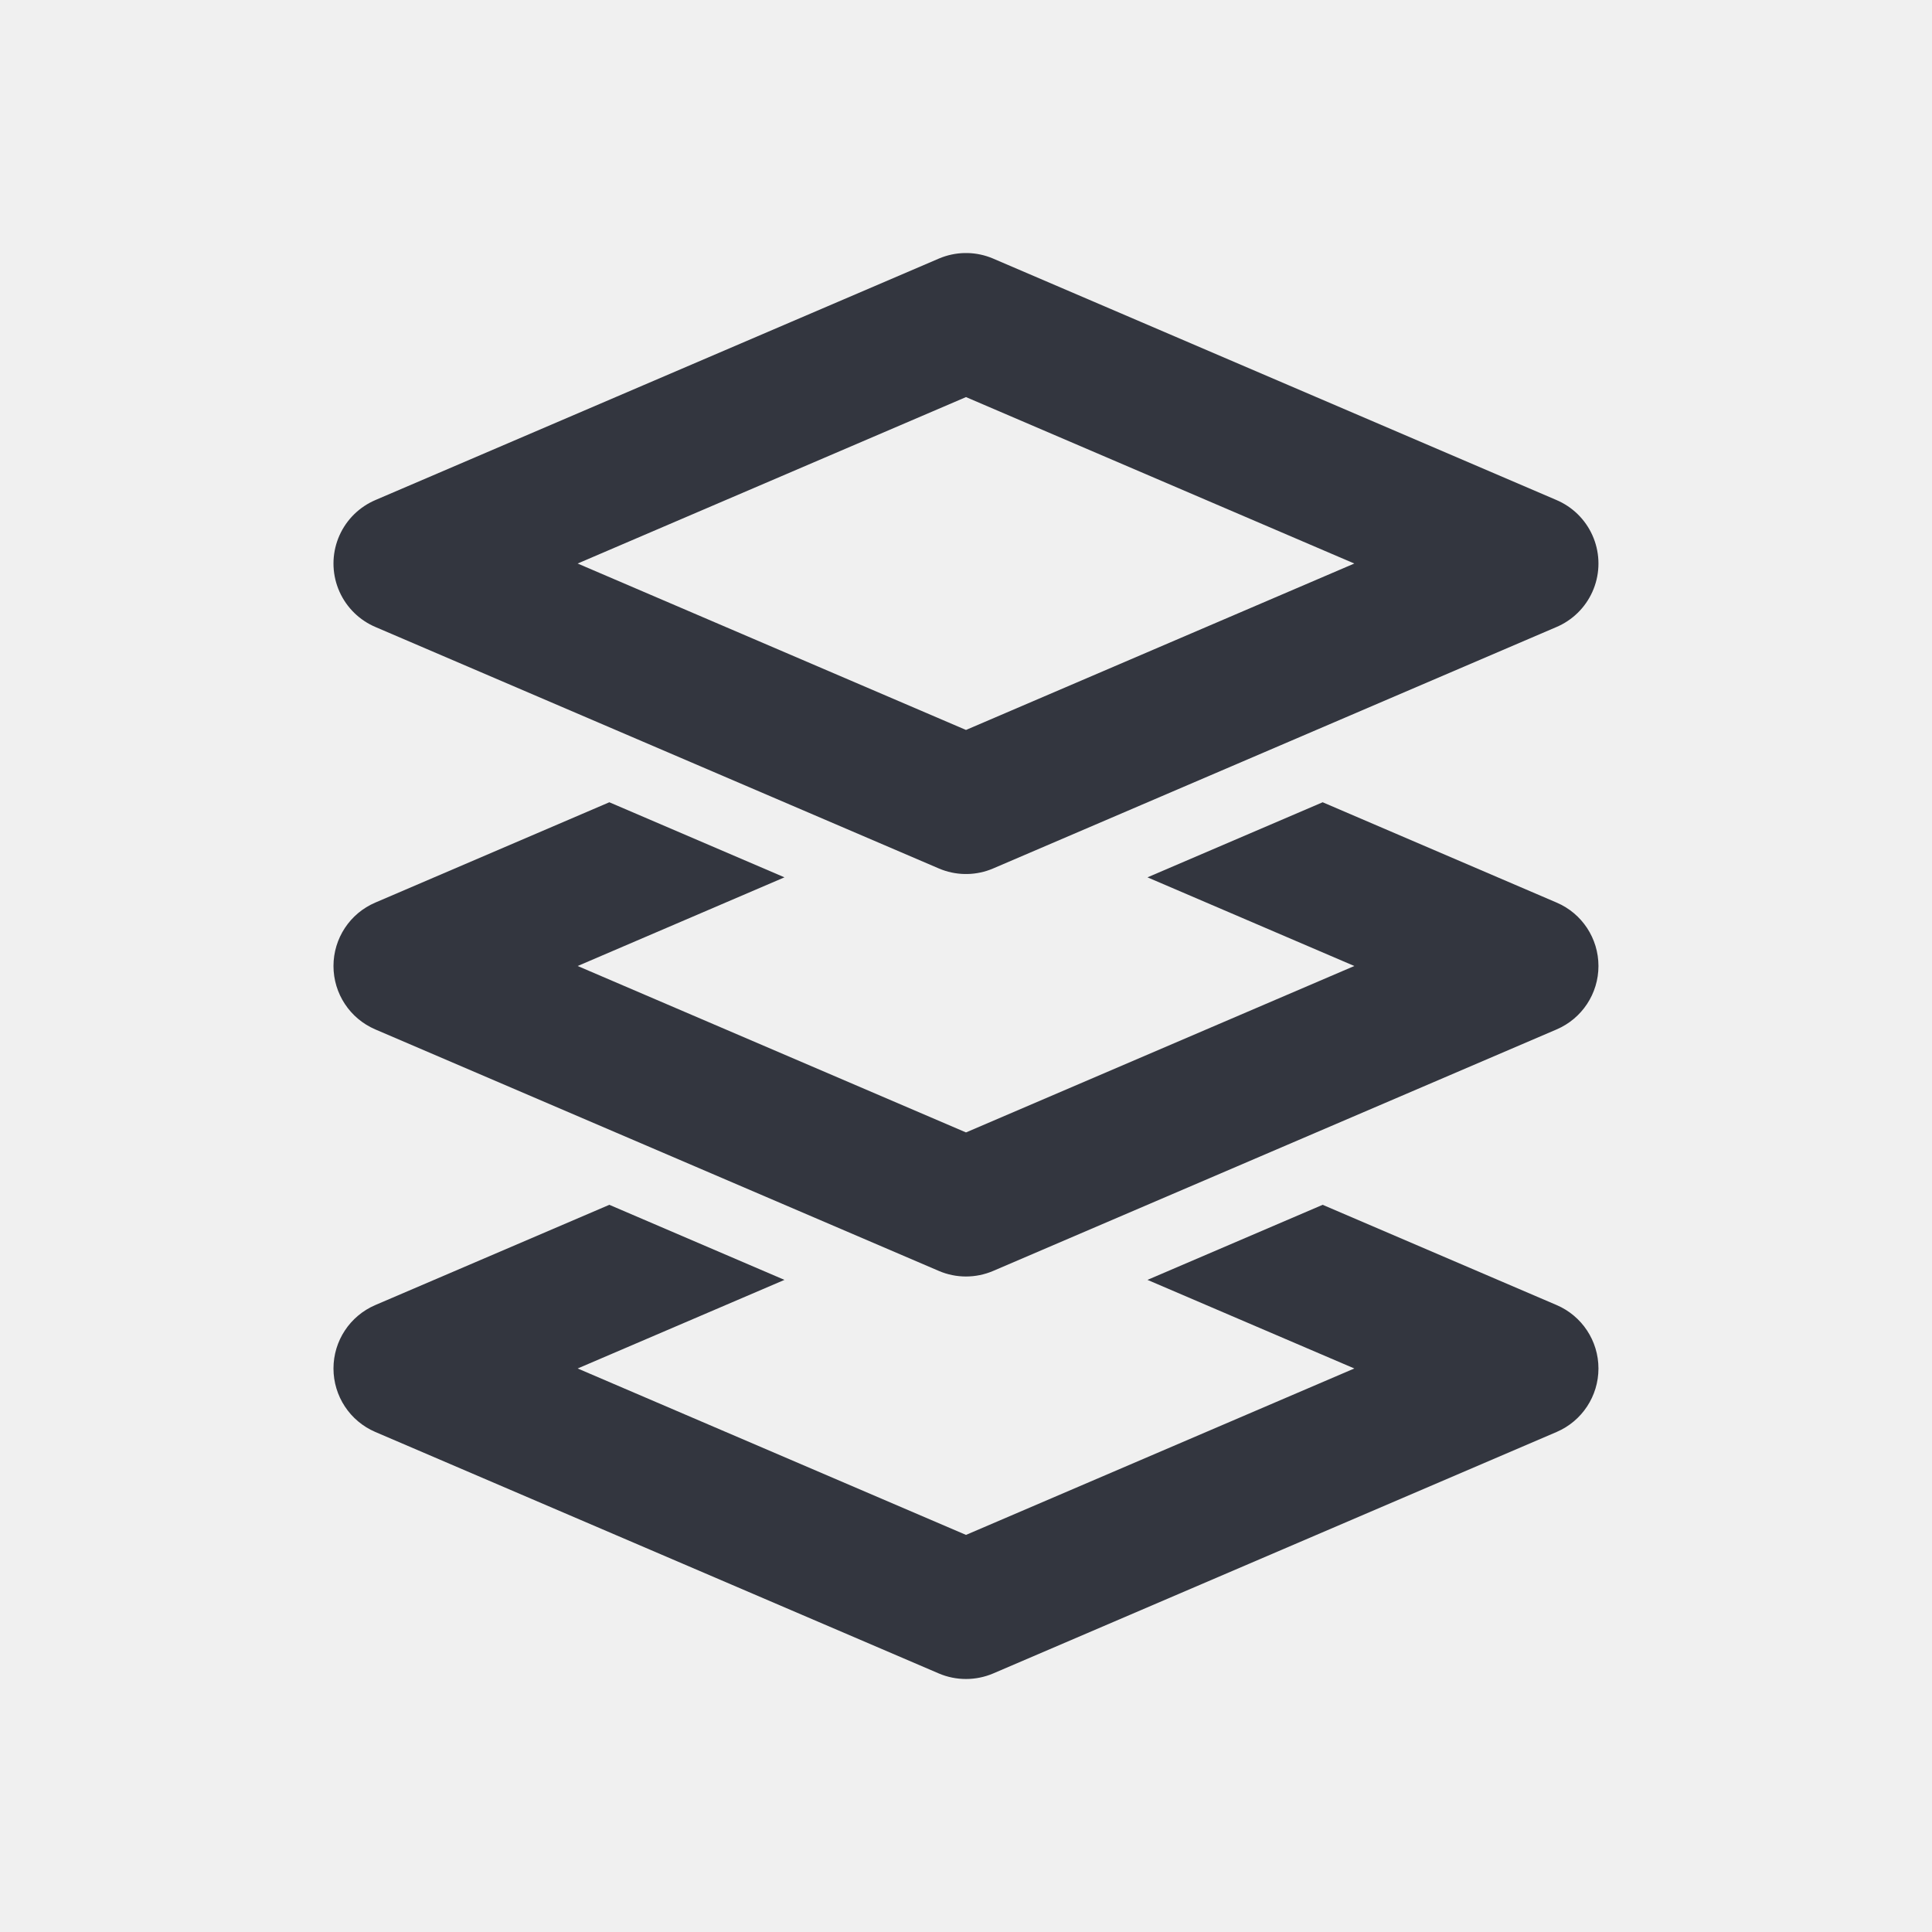
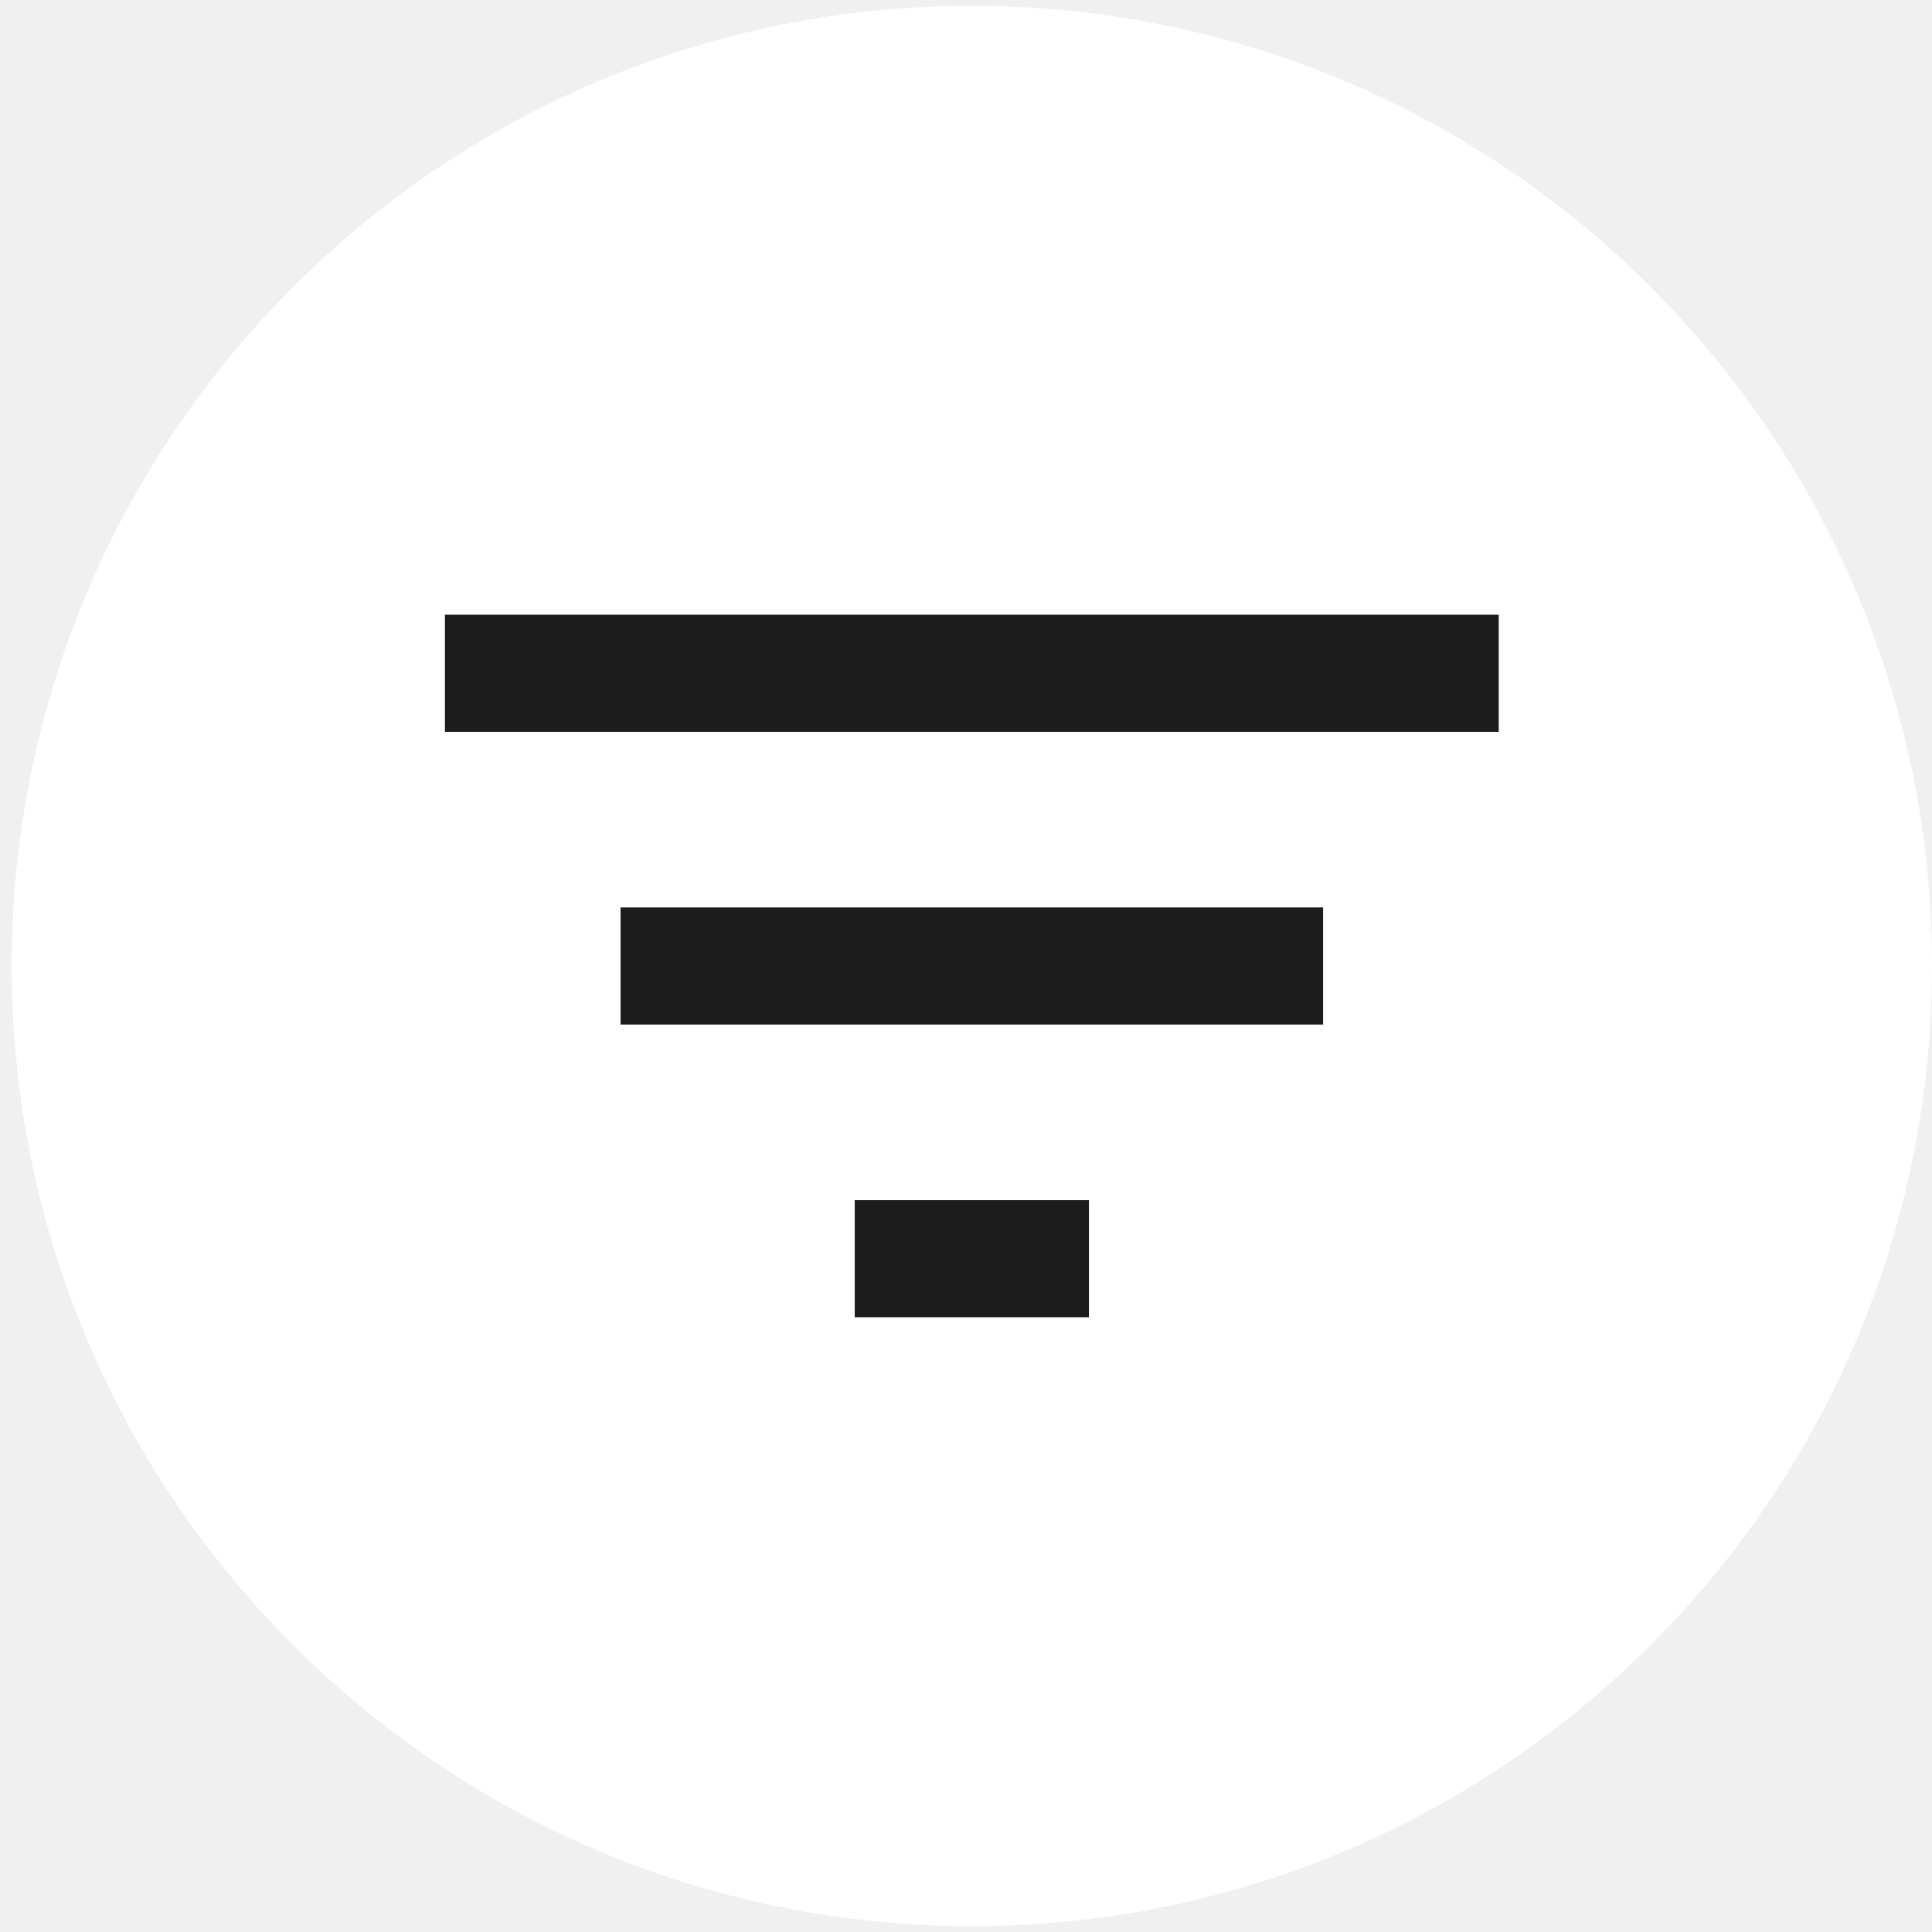
- <svg xmlns="http://www.w3.org/2000/svg" width="28" height="28" viewBox="0 0 28 28" fill="none">
-   <path d="M14 4.667L5.833 8.167L14 11.667L22.166 8.167L14 4.667Z" stroke="#33363F" stroke-width="2" stroke-linejoin="round" />
-   <path fill-rule="evenodd" clip-rule="evenodd" d="M8.831 11.627L5.439 13.081C5.071 13.238 4.833 13.6 4.833 14C4.833 14.4 5.071 14.761 5.439 14.919L13.606 18.419C13.857 18.527 14.142 18.527 14.394 18.419L22.56 14.919C22.928 14.761 23.166 14.4 23.166 14C23.166 13.6 22.928 13.238 22.56 13.081L19.169 11.627L16.63 12.715L19.628 14L14 16.412L8.372 14L11.369 12.715L8.831 11.627Z" fill="#33363F" />
-   <path fill-rule="evenodd" clip-rule="evenodd" d="M8.831 17.461L5.439 18.914C5.071 19.072 4.833 19.433 4.833 19.833C4.833 20.233 5.071 20.595 5.439 20.753L13.606 24.253C13.857 24.36 14.142 24.36 14.394 24.253L22.56 20.753C22.928 20.595 23.166 20.233 23.166 19.833C23.166 19.433 22.928 19.072 22.56 18.914L19.169 17.461L16.63 18.549L19.628 19.833L14 22.245L8.372 19.833L11.369 18.549L8.831 17.461Z" fill="#33363F" />
+ <svg xmlns="http://www.w3.org/2000/svg" width="30" height="30" viewBox="0 0 30 30" fill="none">
+   <rect x="0.182" y="0.091" width="29.818" height="29.818" rx="14.909" fill="white" />
+   <path d="M13.272 20.454H16.909V18.636H13.272V20.454ZM6.909 9.545V11.364H23.272V9.545H6.909ZM9.636 15.909H20.545V14.091H9.636V15.909Z" fill="#1C1C1C" />
</svg>
